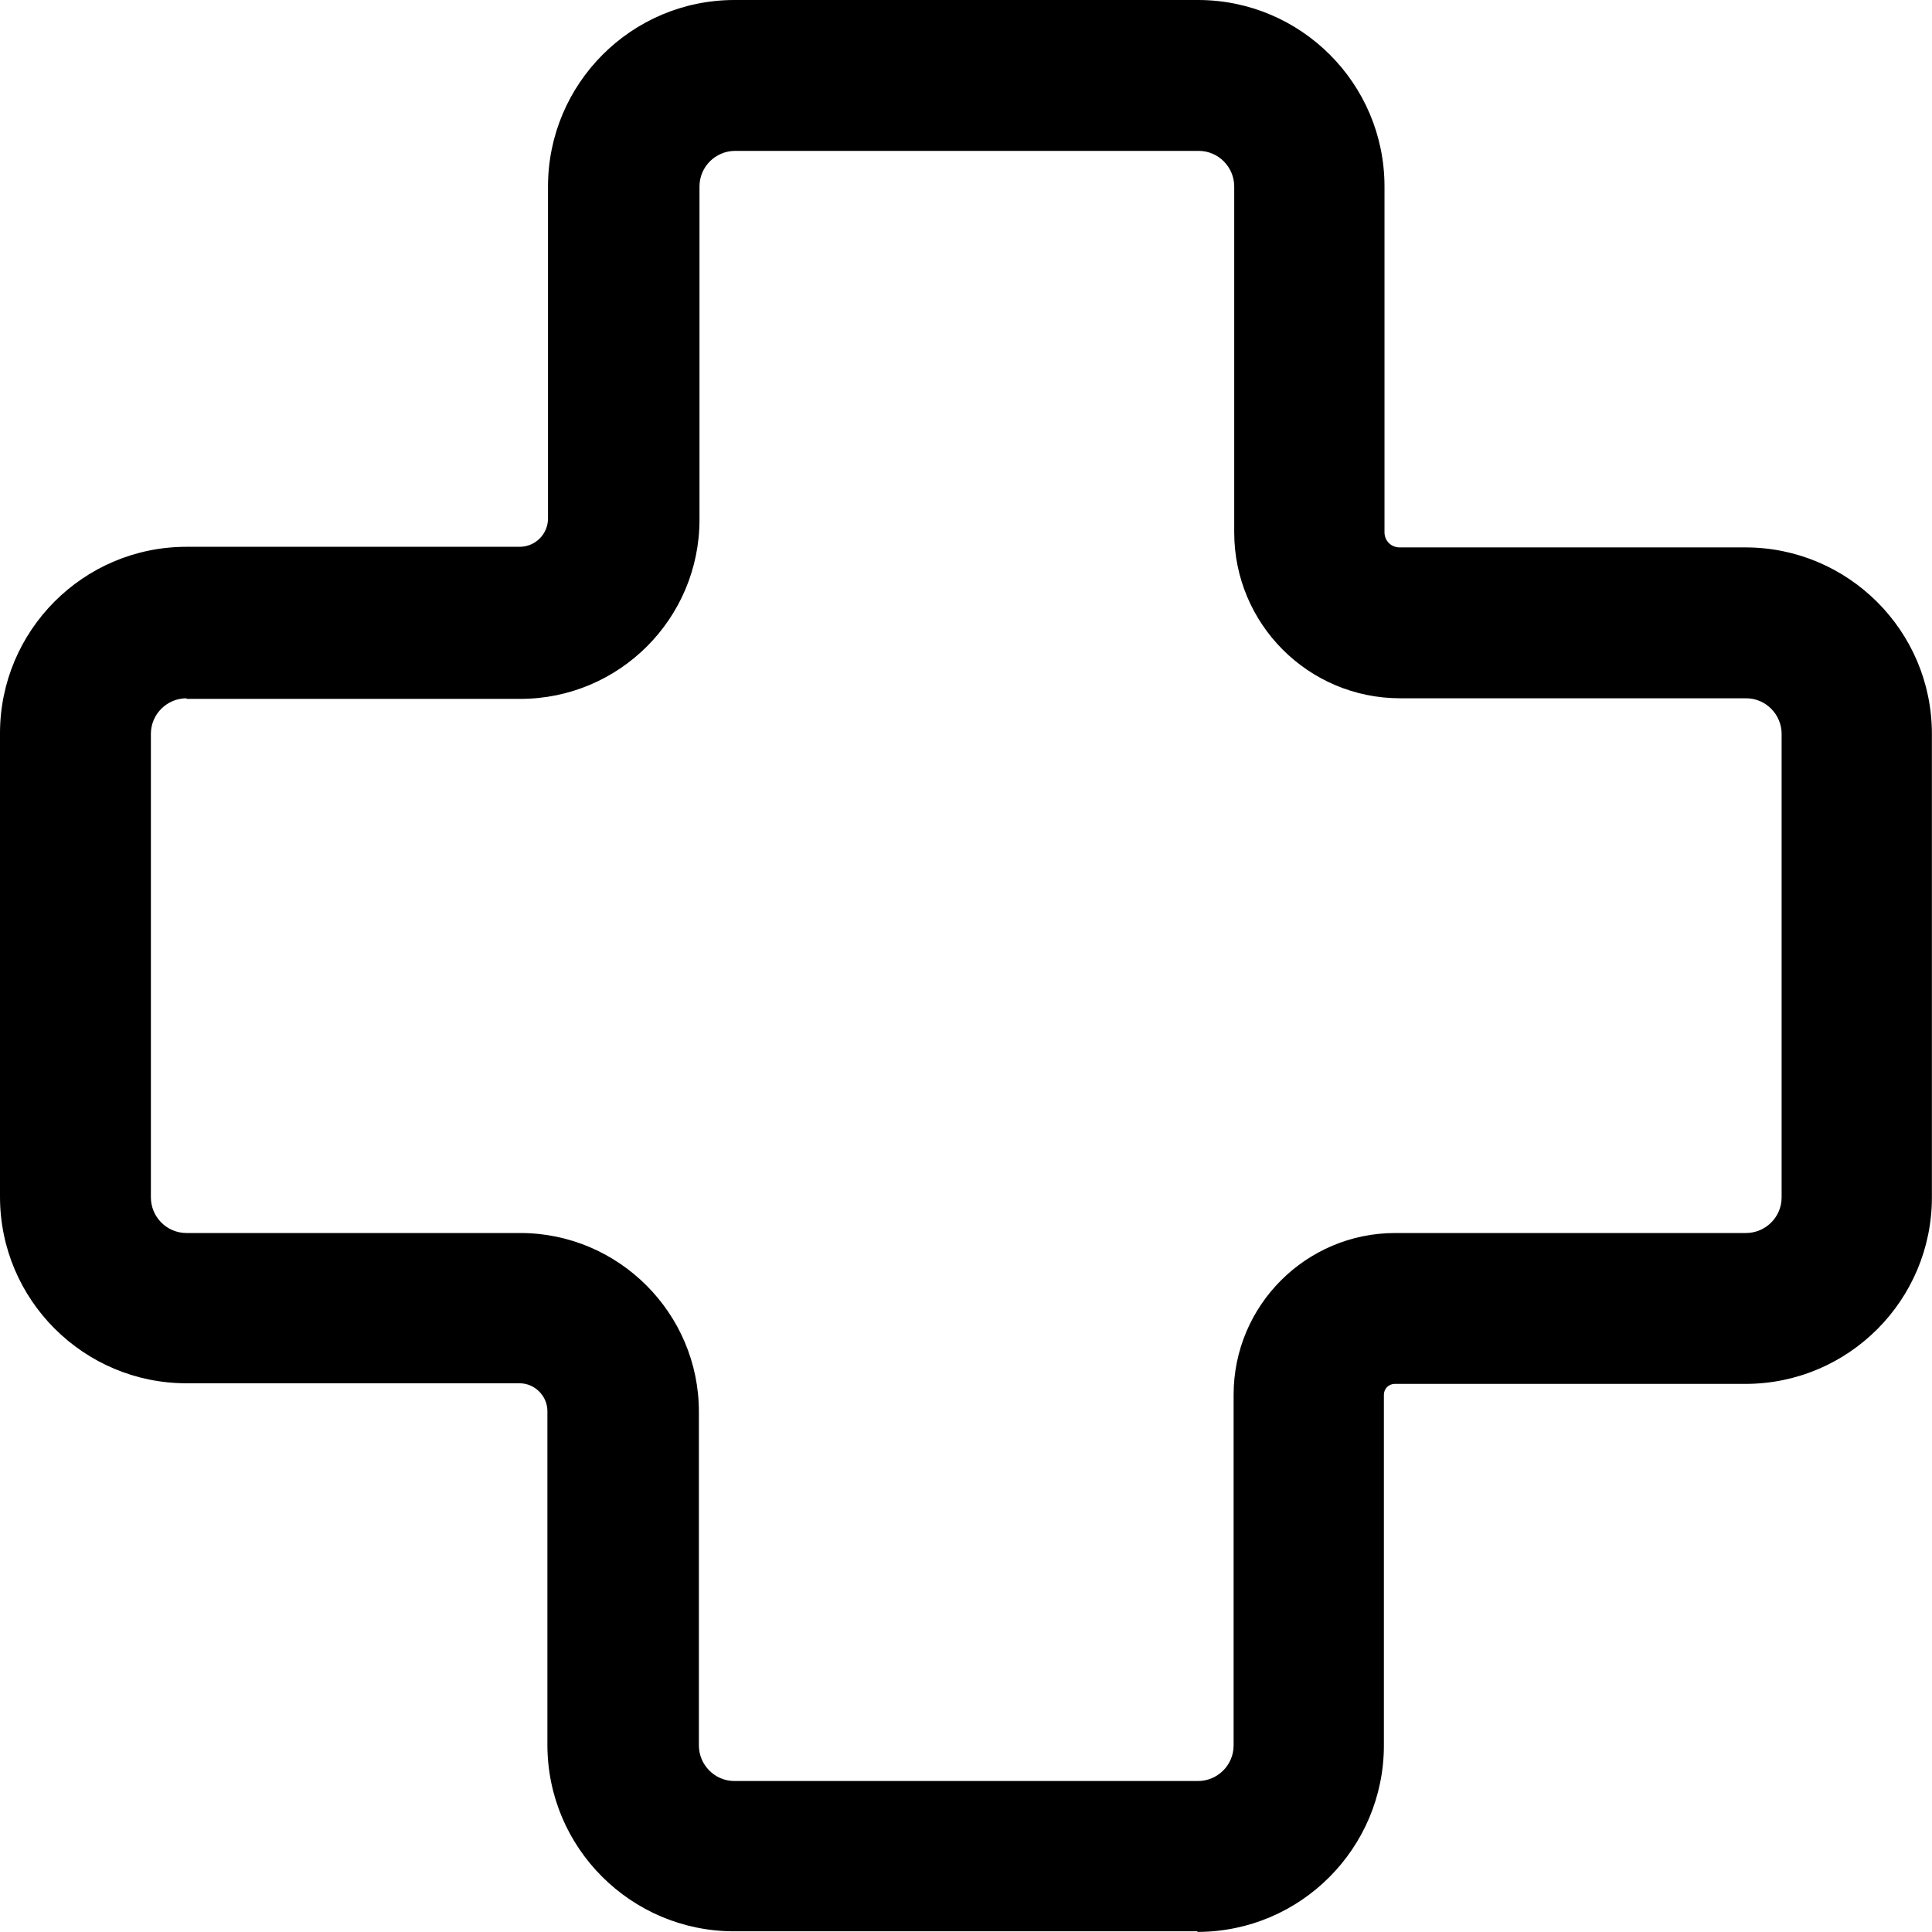
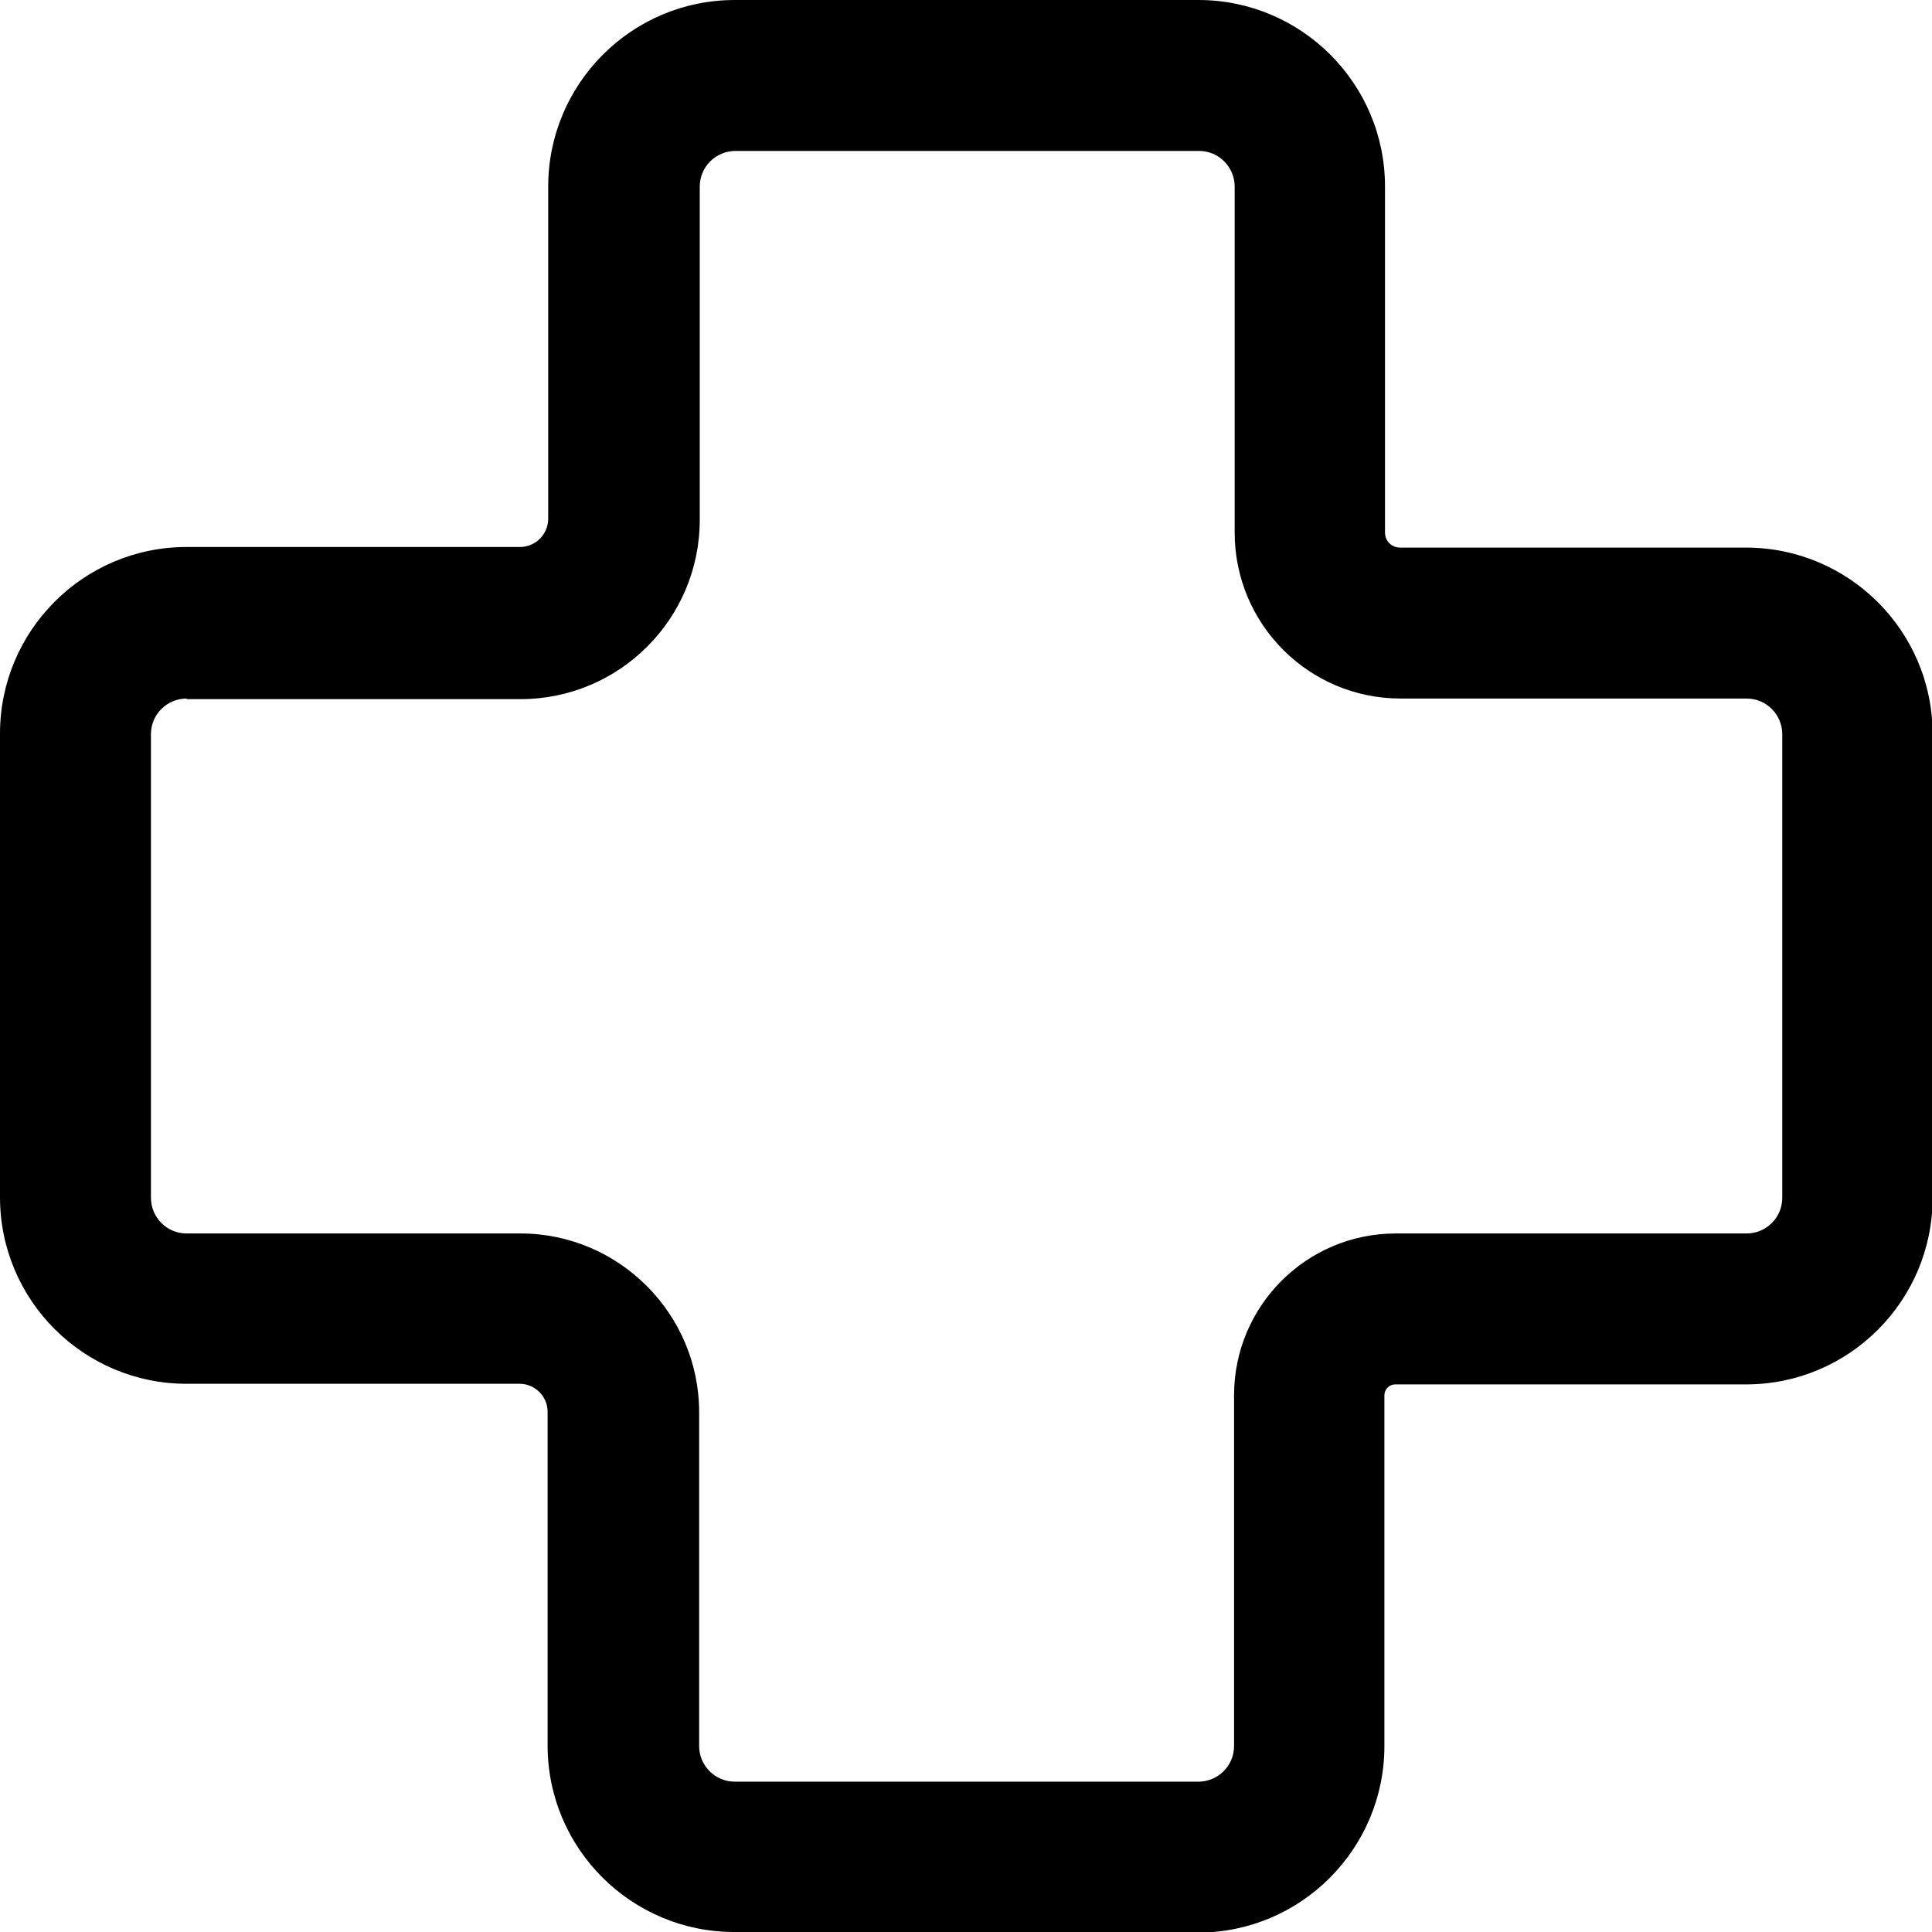
- <svg xmlns="http://www.w3.org/2000/svg">
-   <g id="k1238" viewBox="0 0 32 32">
+ <svg xmlns="http://www.w3.org/2000/svg" viewBox="0 0 32 32">
+   <g id="k1238">
    <path d="M19.84,32h-7.68c-1.7,0-3.09-1.38-3.09-3.09v-5.53c0-.25-.21-.46-.46-.46H3.09c-1.7,0-3.09-1.38-3.09-3.09v-7.68c0-1.7,1.38-3.09,3.09-3.09h5.52c.26,0,.47-.21,.47-.47V3.09c0-1.7,1.38-3.09,3.09-3.09h7.68c1.7,0,3.09,1.38,3.09,3.09v5.73c0,.14,.11,.25,.25,.25h5.73c1.7,0,3.09,1.38,3.09,3.09v7.68c0,1.7-1.38,3.09-3.09,3.09h-5.81c-.1,0-.18,.08-.18,.18v5.81c0,1.7-1.38,3.09-3.09,3.09ZM3.09,11.57c-.32,0-.59,.26-.59,.59v7.68c0,.32,.26,.59,.59,.59h5.53c1.63,0,2.96,1.33,2.96,2.96v5.53c0,.32,.26,.59,.59,.59h7.68c.32,0,.59-.26,.59-.59v-5.81c0-1.48,1.2-2.68,2.68-2.68h5.81c.32,0,.59-.26,.59-.59v-7.68c0-.32-.26-.59-.59-.59h-5.73c-1.52,0-2.75-1.23-2.75-2.75V3.09c0-.32-.26-.59-.59-.59h-7.68c-.32,0-.59,.26-.59,.59v5.52c0,1.64-1.33,2.97-2.97,2.97H3.09Z" />
  </g>
</svg>
